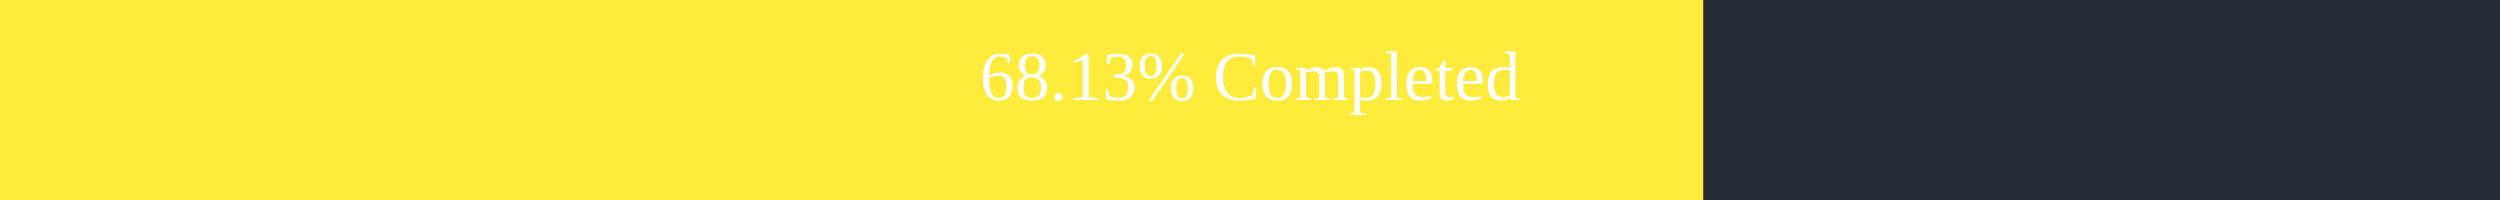
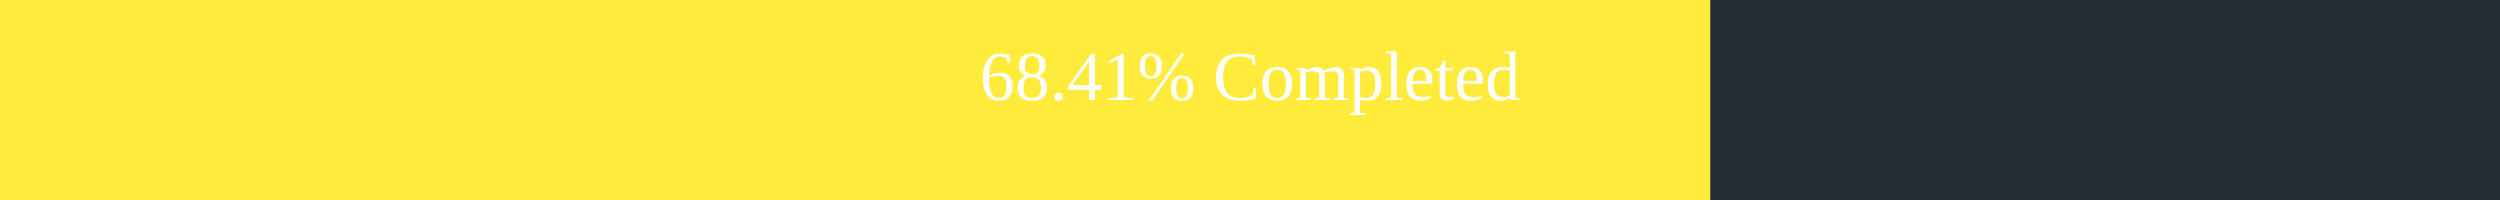
<svg xmlns="http://www.w3.org/2000/svg" width="500" height="40">
  <rect x="0" y="0" width="500" height="40" fill="#262C36" />
-   <rect x="0" y="0" width="340.65" height="40" fill="#ffeb3b" />
+   <rect x="0" y="0" width="342.05" height="40" fill="#ffeb3b" />
  <text x="250" y="20" text-anchor="middle" alignment-baseline="middle" font-size="14" fill="white">
-         68.13% Completed
+         68.41% Completed
      </text>
</svg>
